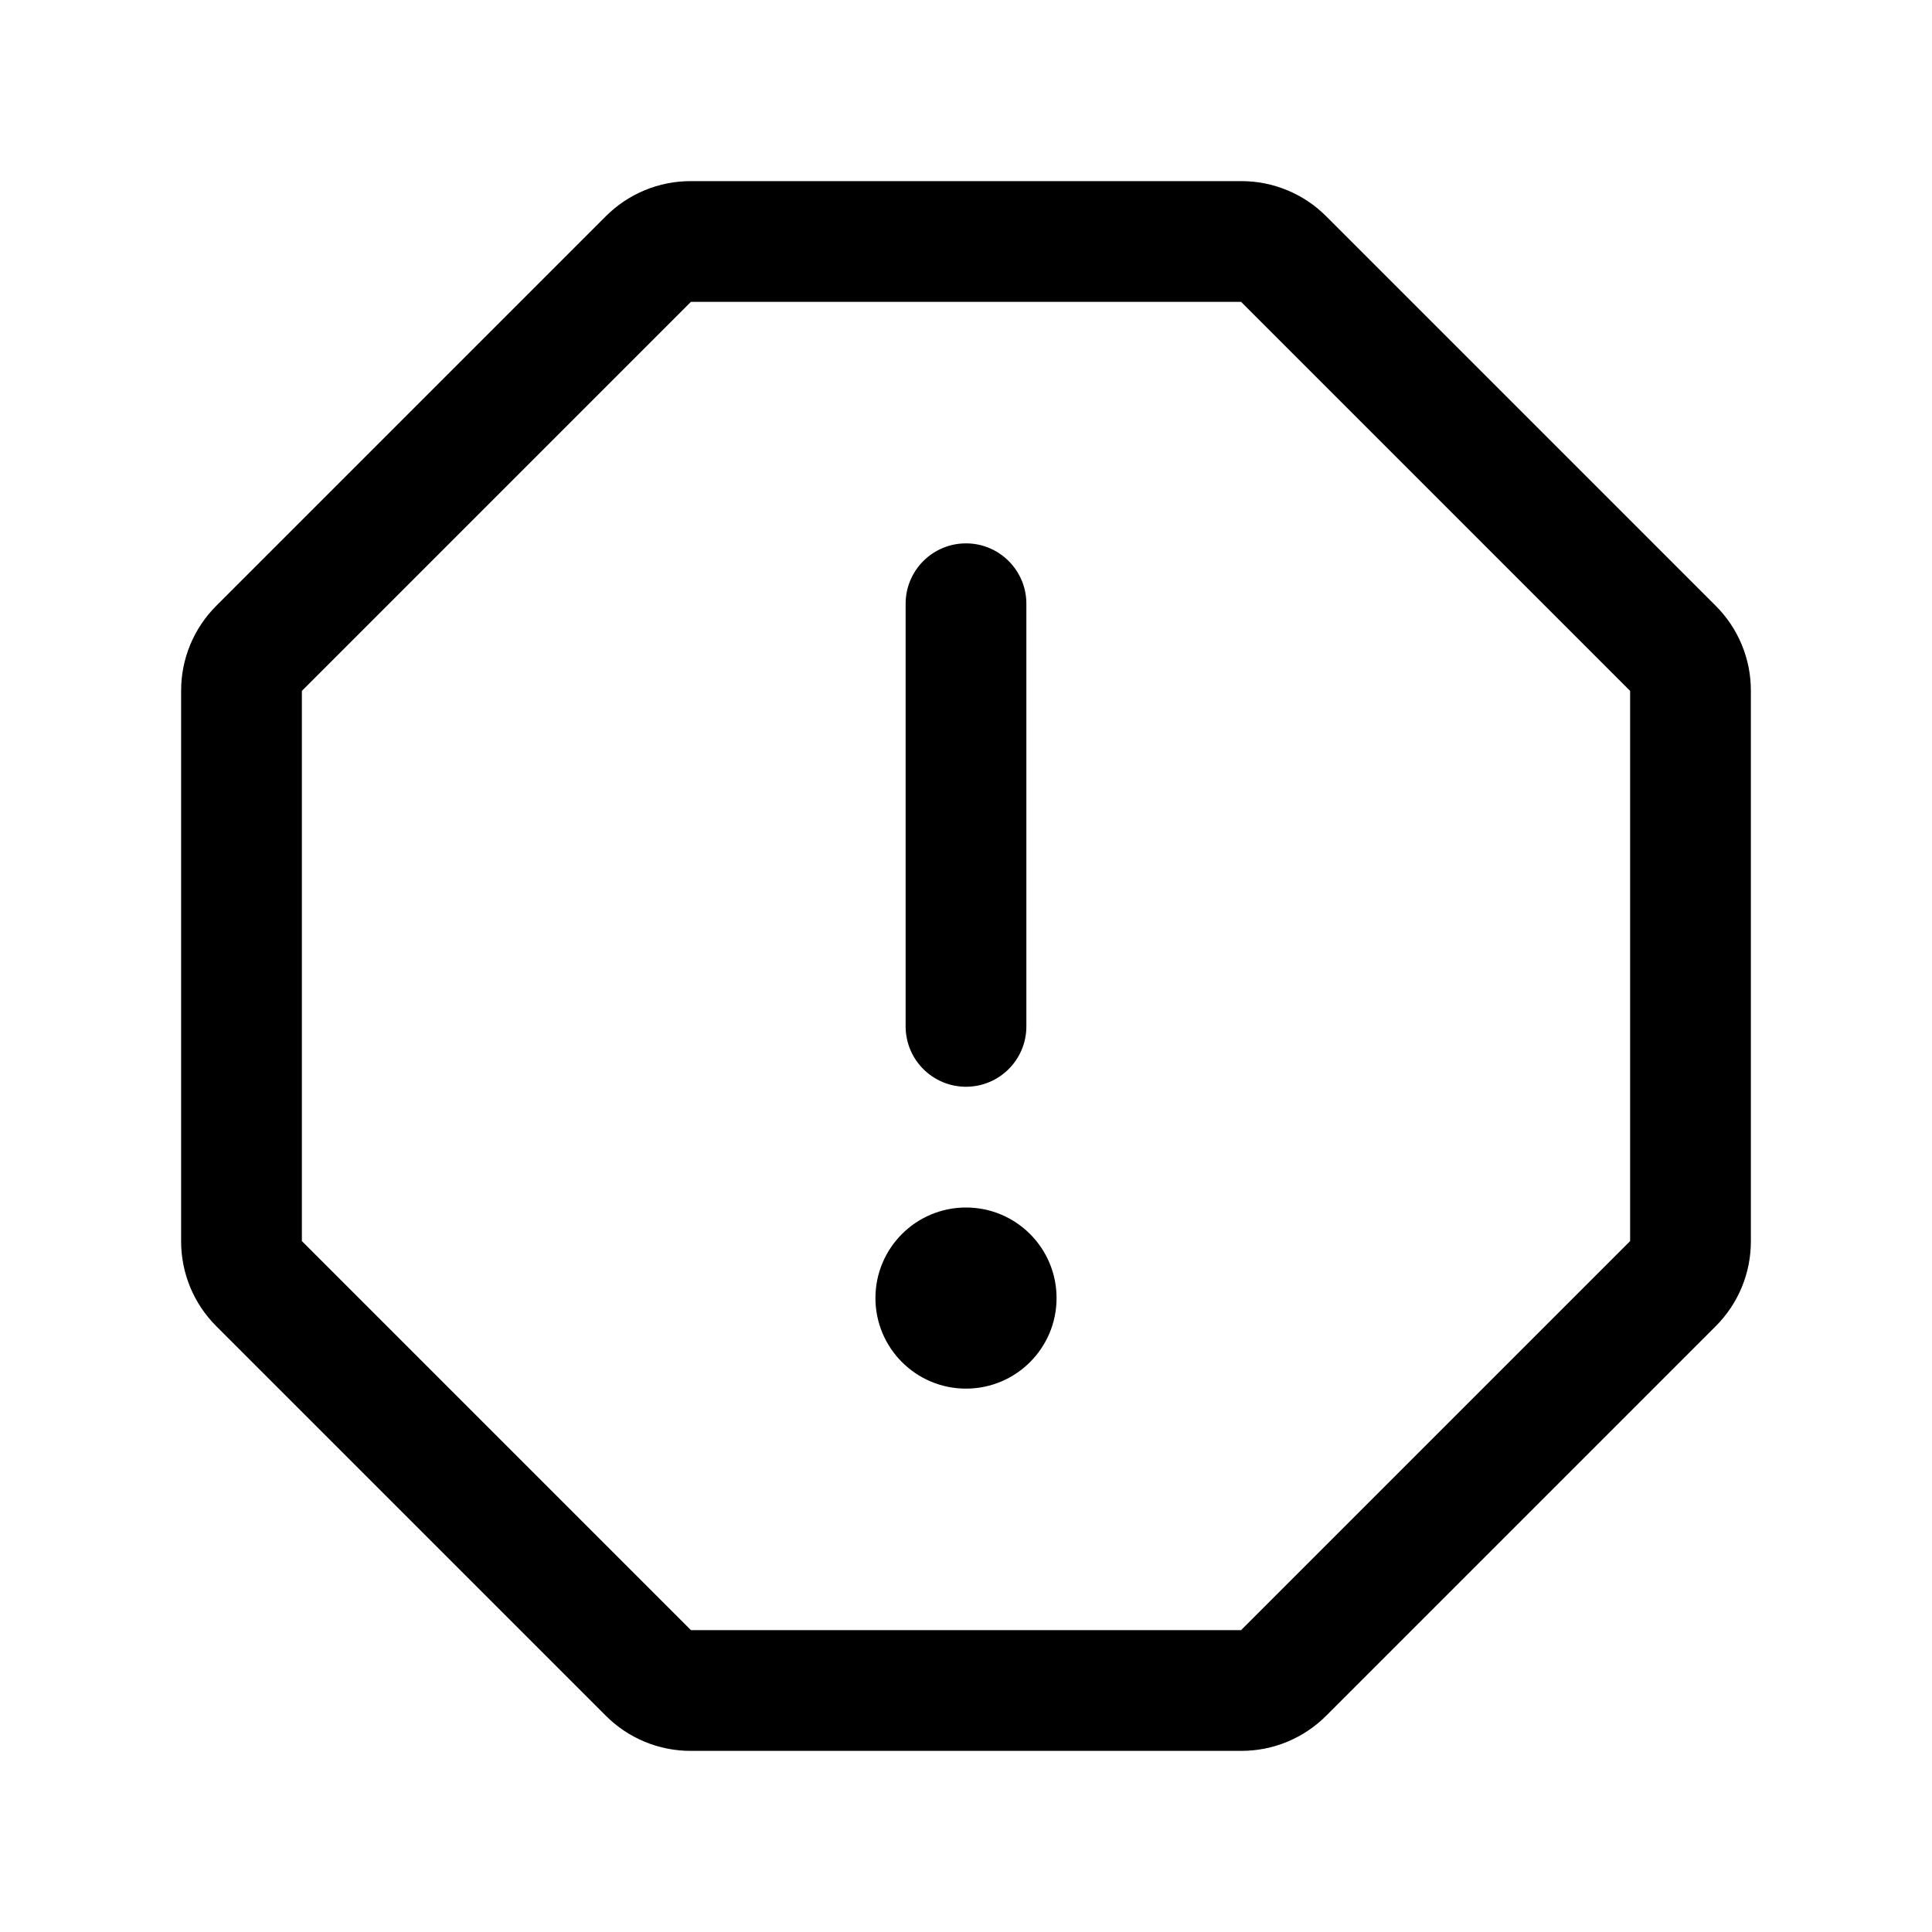
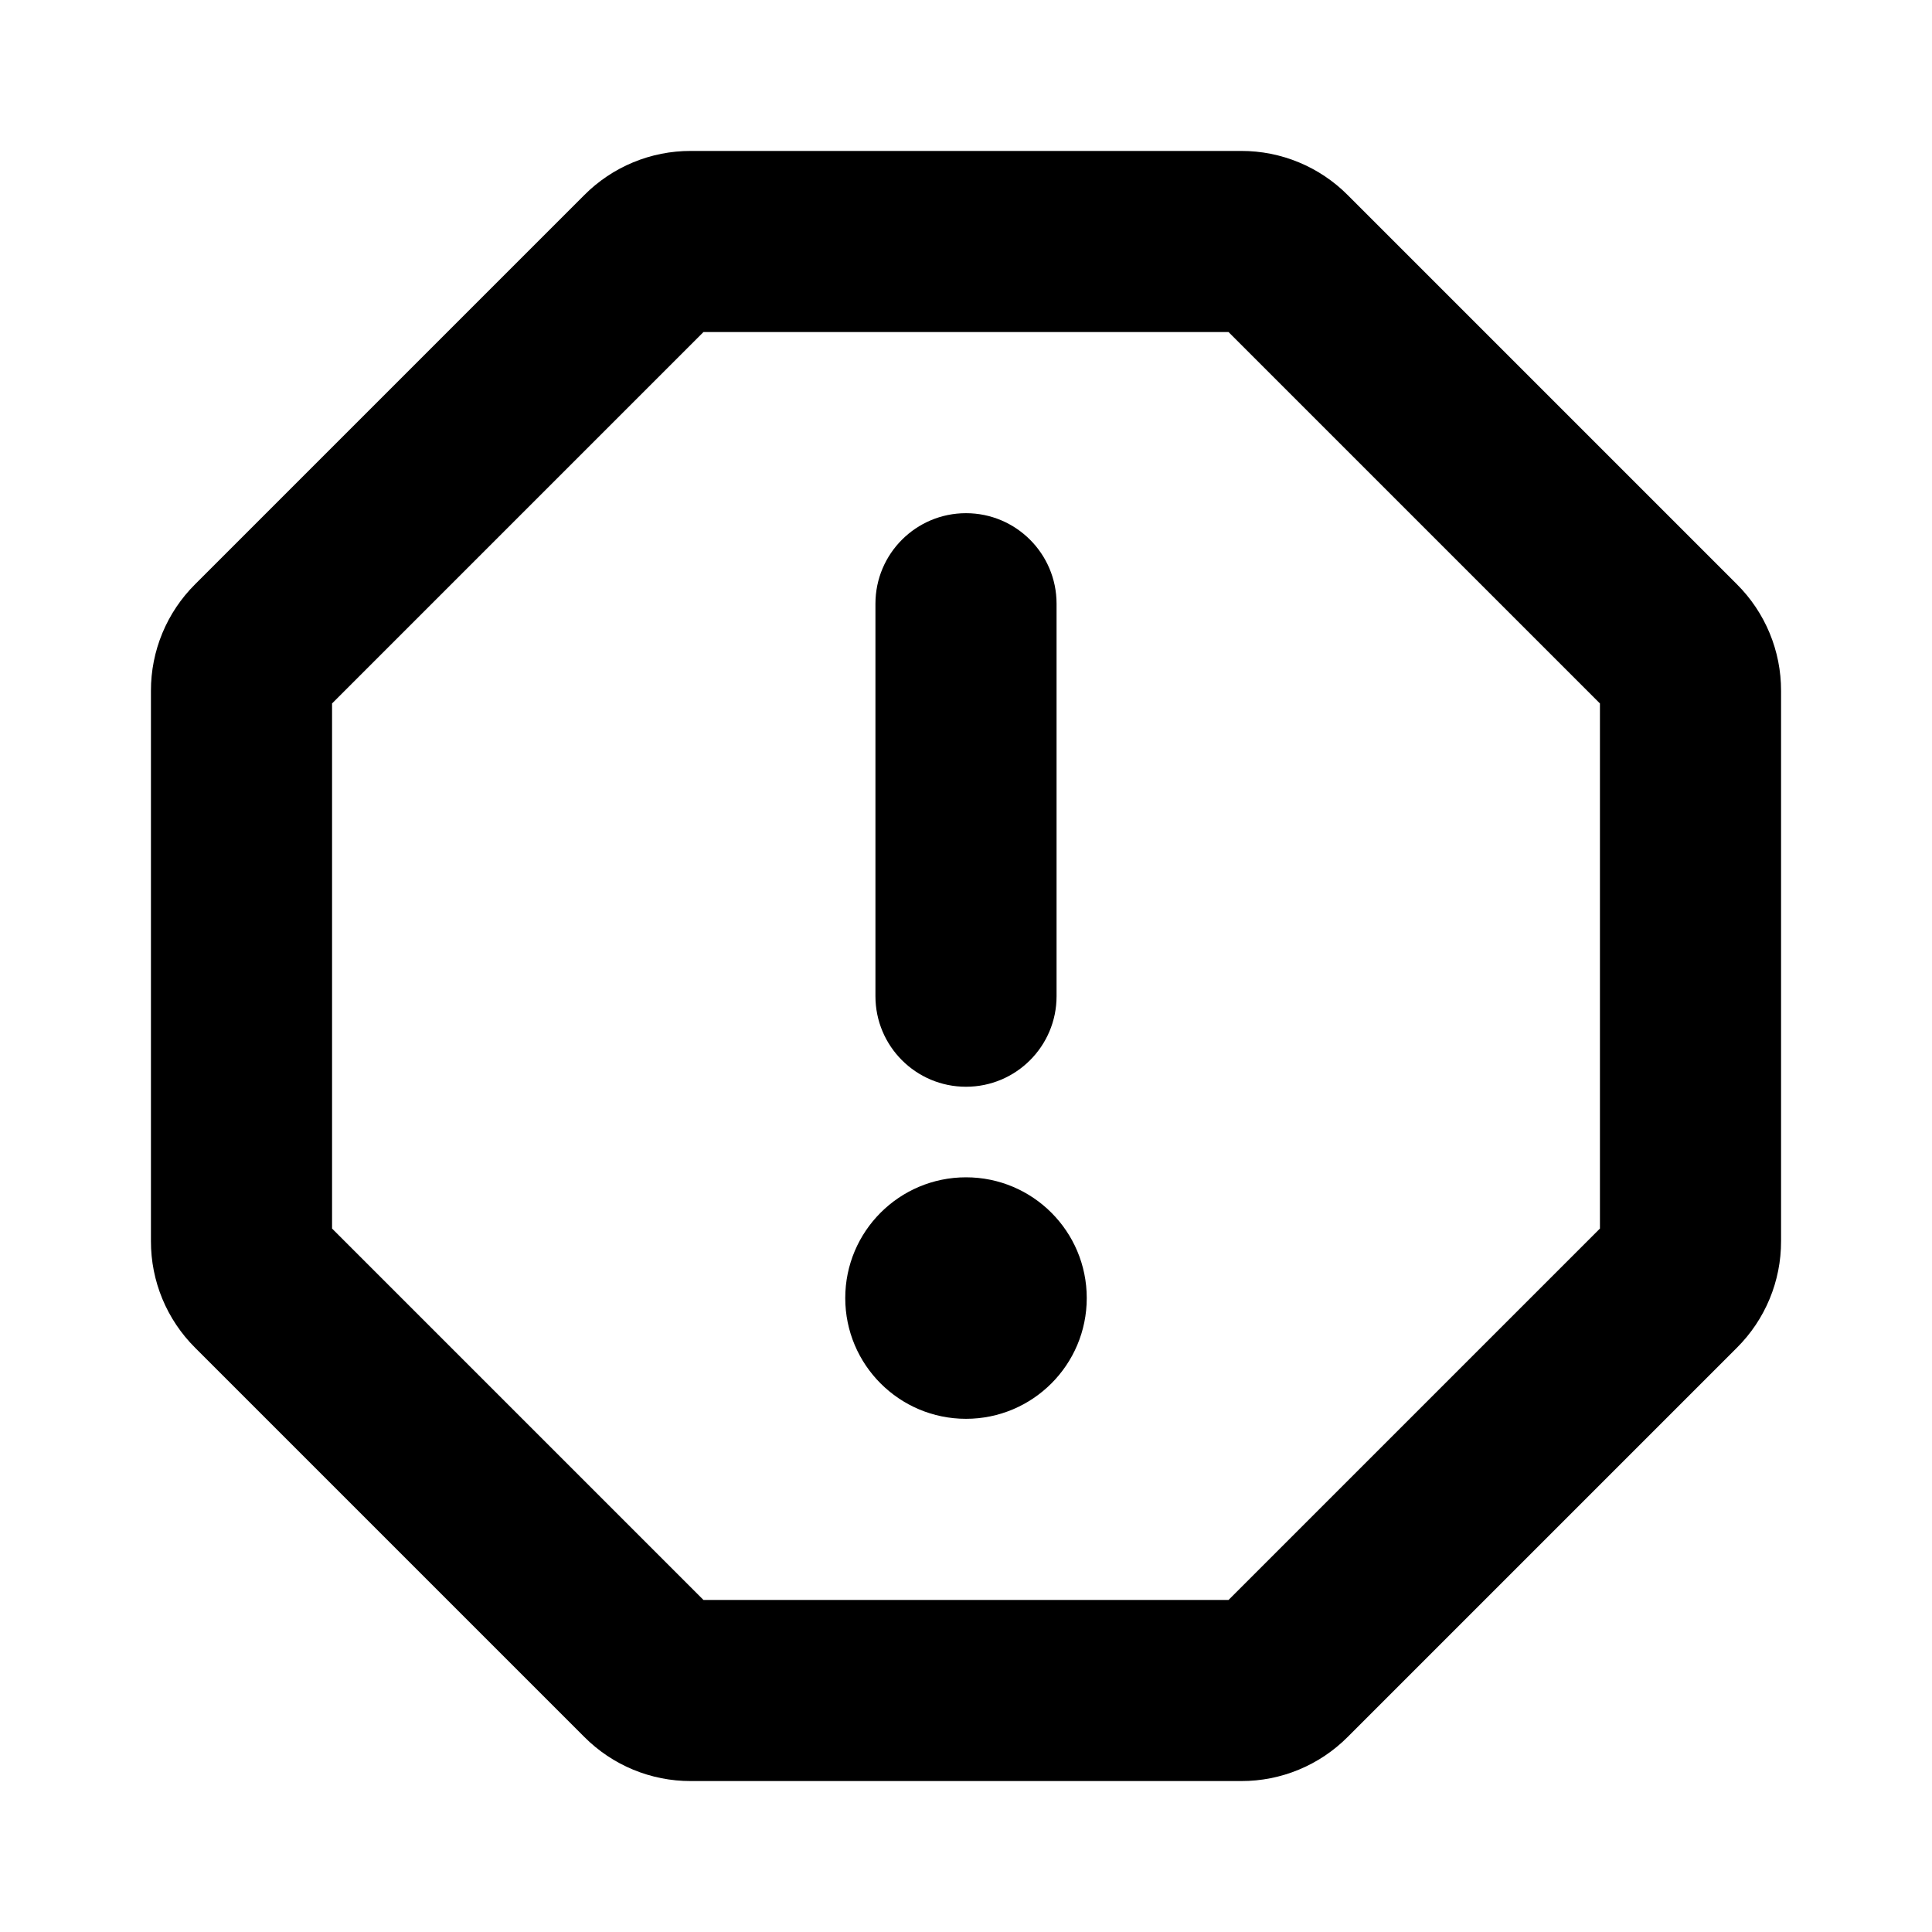
<svg xmlns="http://www.w3.org/2000/svg" viewBox="0 0 256 256" fill="currentColor">
-   <path d="M120,136V80a8,8,0,0,1,16,0v56a8,8,0,0,1-16,0ZM232,91.55v72.9a15.86,15.86,0,0,1-4.69,11.31l-51.55,51.55A15.86,15.86,0,0,1,164.45,232H91.55a15.86,15.86,0,0,1-11.31-4.69L28.69,175.76A15.86,15.86,0,0,1,24,164.45V91.55a15.86,15.86,0,0,1,4.69-11.31L80.24,28.69A15.86,15.86,0,0,1,91.55,24h72.9a15.86,15.86,0,0,1,11.31,4.69l51.55,51.55A15.86,15.86,0,0,1,232,91.55Zm-16,0L164.45,40H91.55L40,91.55v72.9L91.55,216h72.9L216,164.45ZM128,160a12,12,0,1,0,12,12A12,12,0,0,0,128,160Z" />
+   <path d="M116,132V80a12,12,0,0,1,24,0v52a12,12,0,0,1-24,0ZM236,91.55v72.9a19.86,19.86,0,0,1-5.86,14.14l-51.55,51.55A19.85,19.85,0,0,1,164.45,236H91.55a19.85,19.85,0,0,1-14.14-5.86L25.86,178.59A19.86,19.86,0,0,1,20,164.45V91.55a19.86,19.86,0,0,1,5.86-14.14L77.41,25.86A19.85,19.85,0,0,1,91.55,20h72.9a19.85,19.85,0,0,1,14.14,5.86l51.55,51.55A19.86,19.86,0,0,1,236,91.55Zm-24,1.66L162.79,44H93.21L44,93.21v69.58L93.21,212h69.58L212,162.79ZM128,156a16,16,0,1,0,16,16A16,16,0,0,0,128,156Z" />
</svg>
